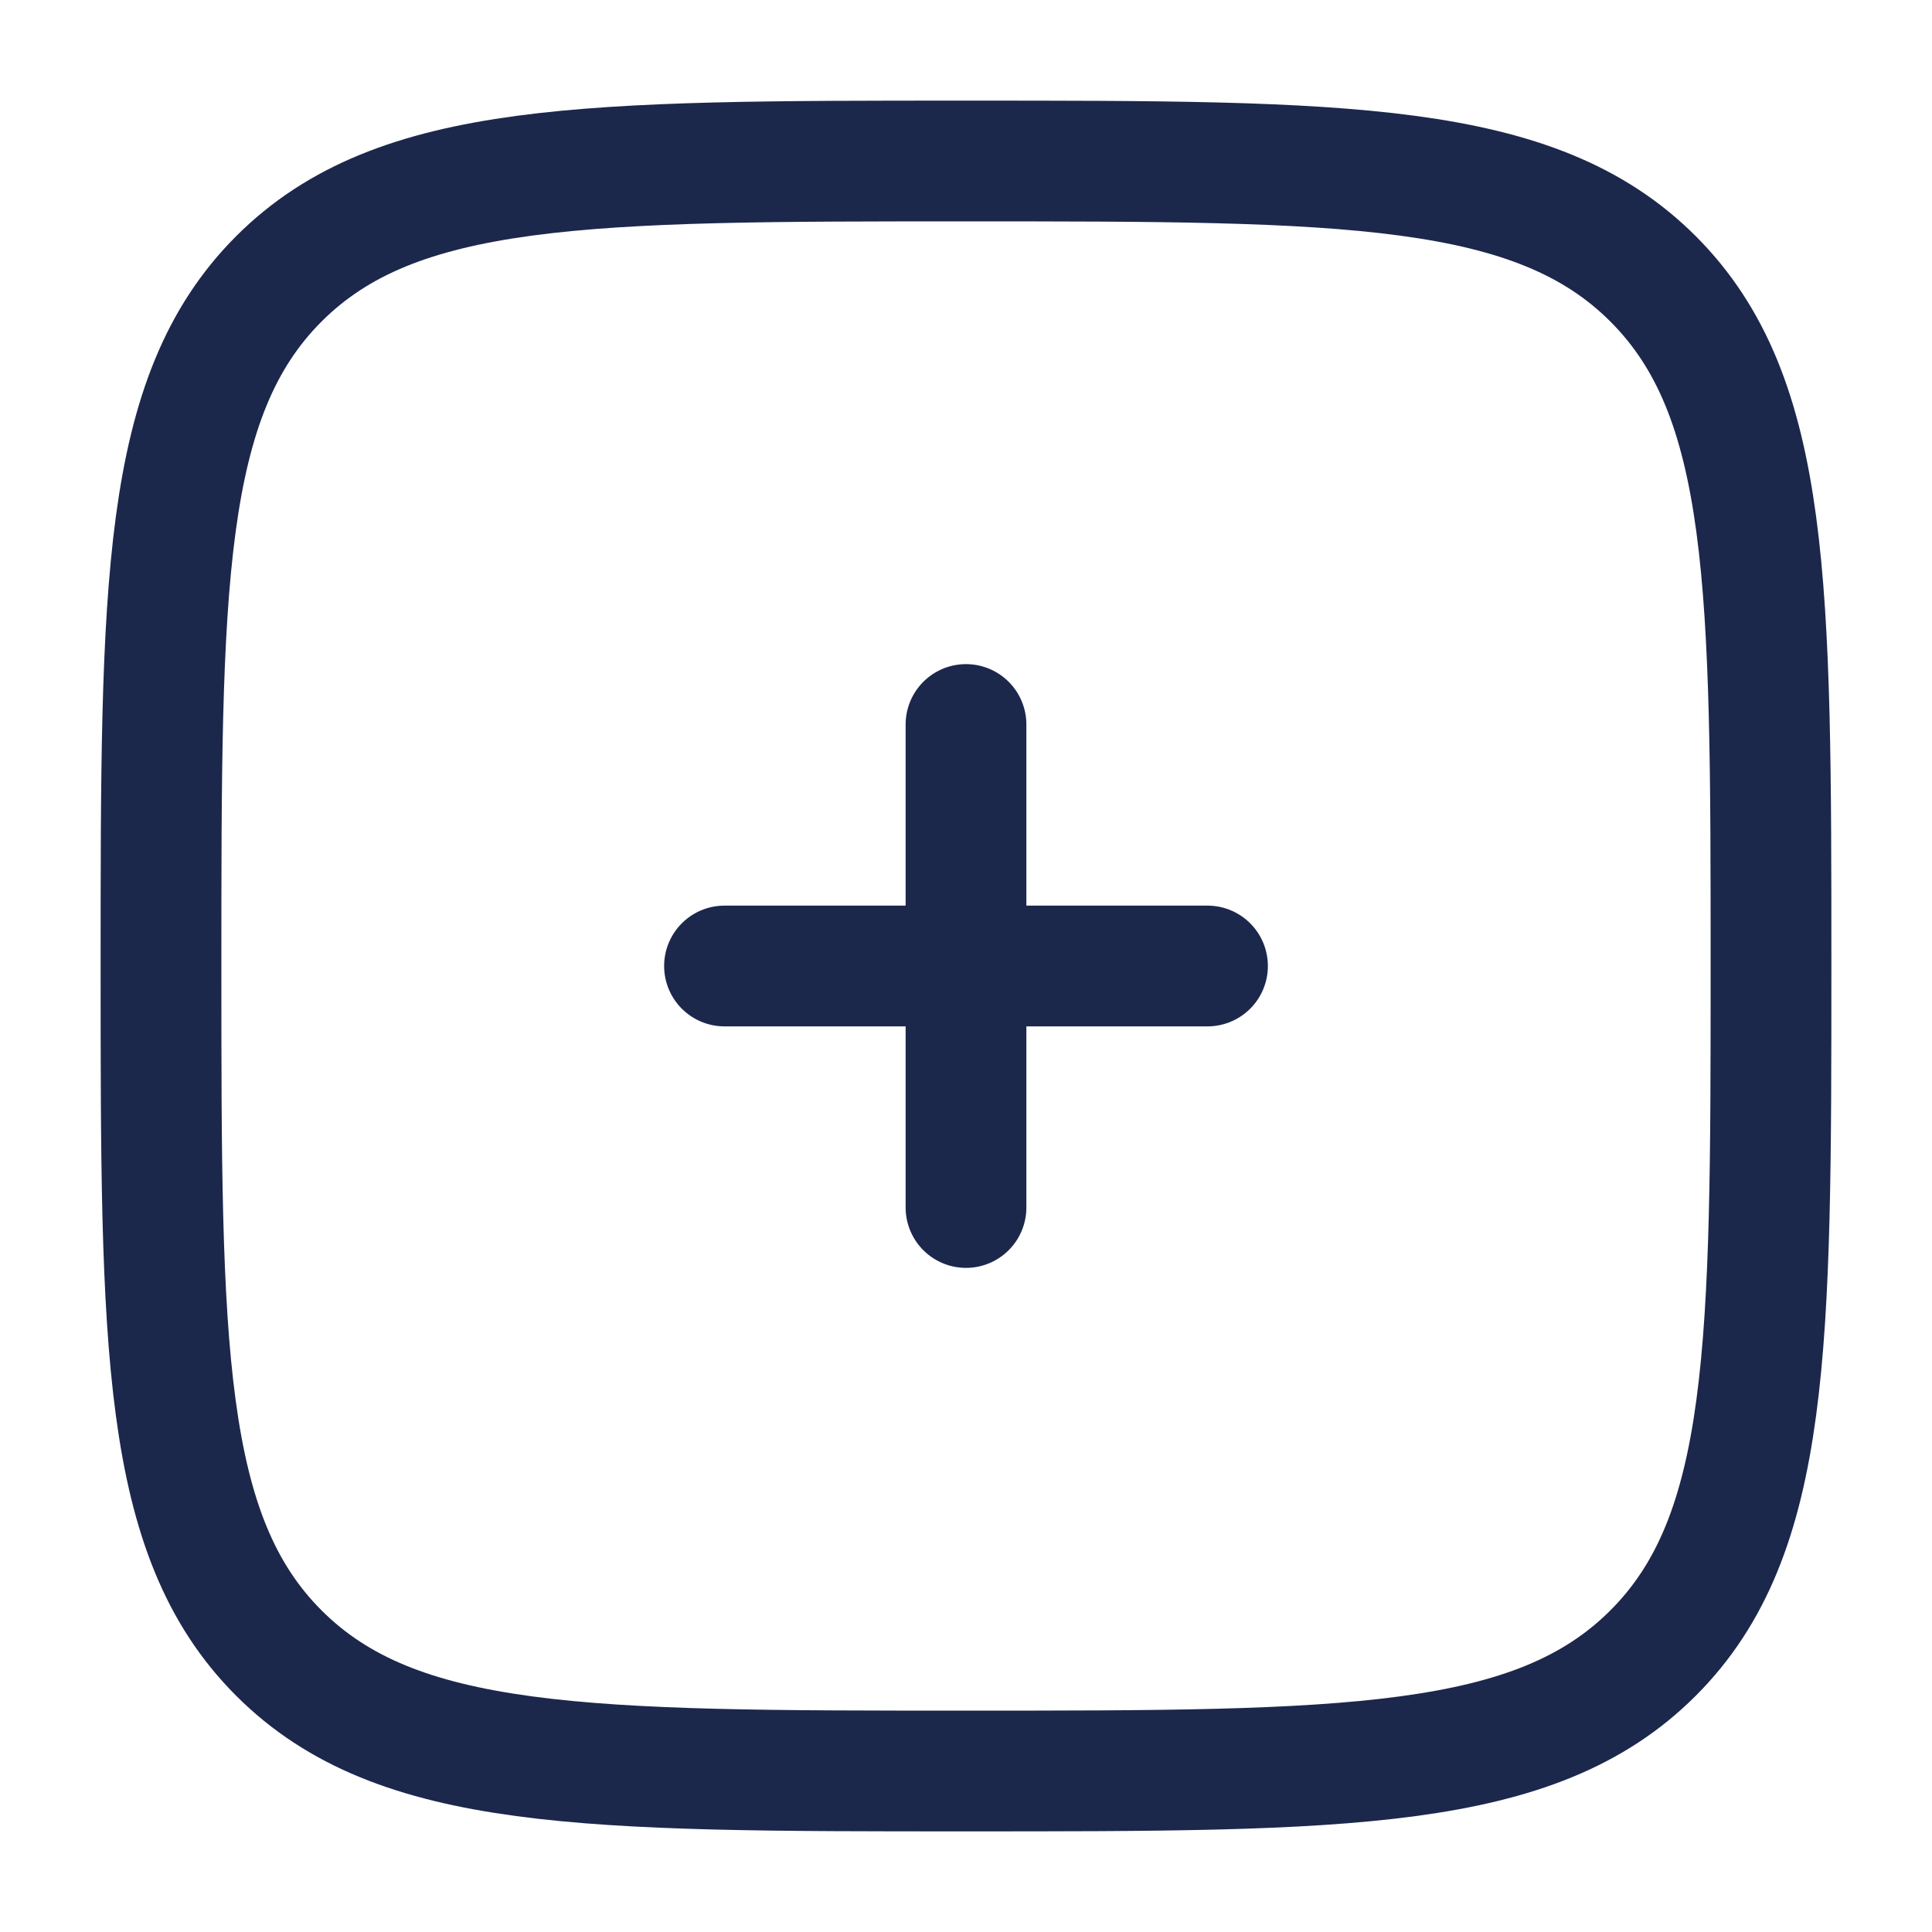
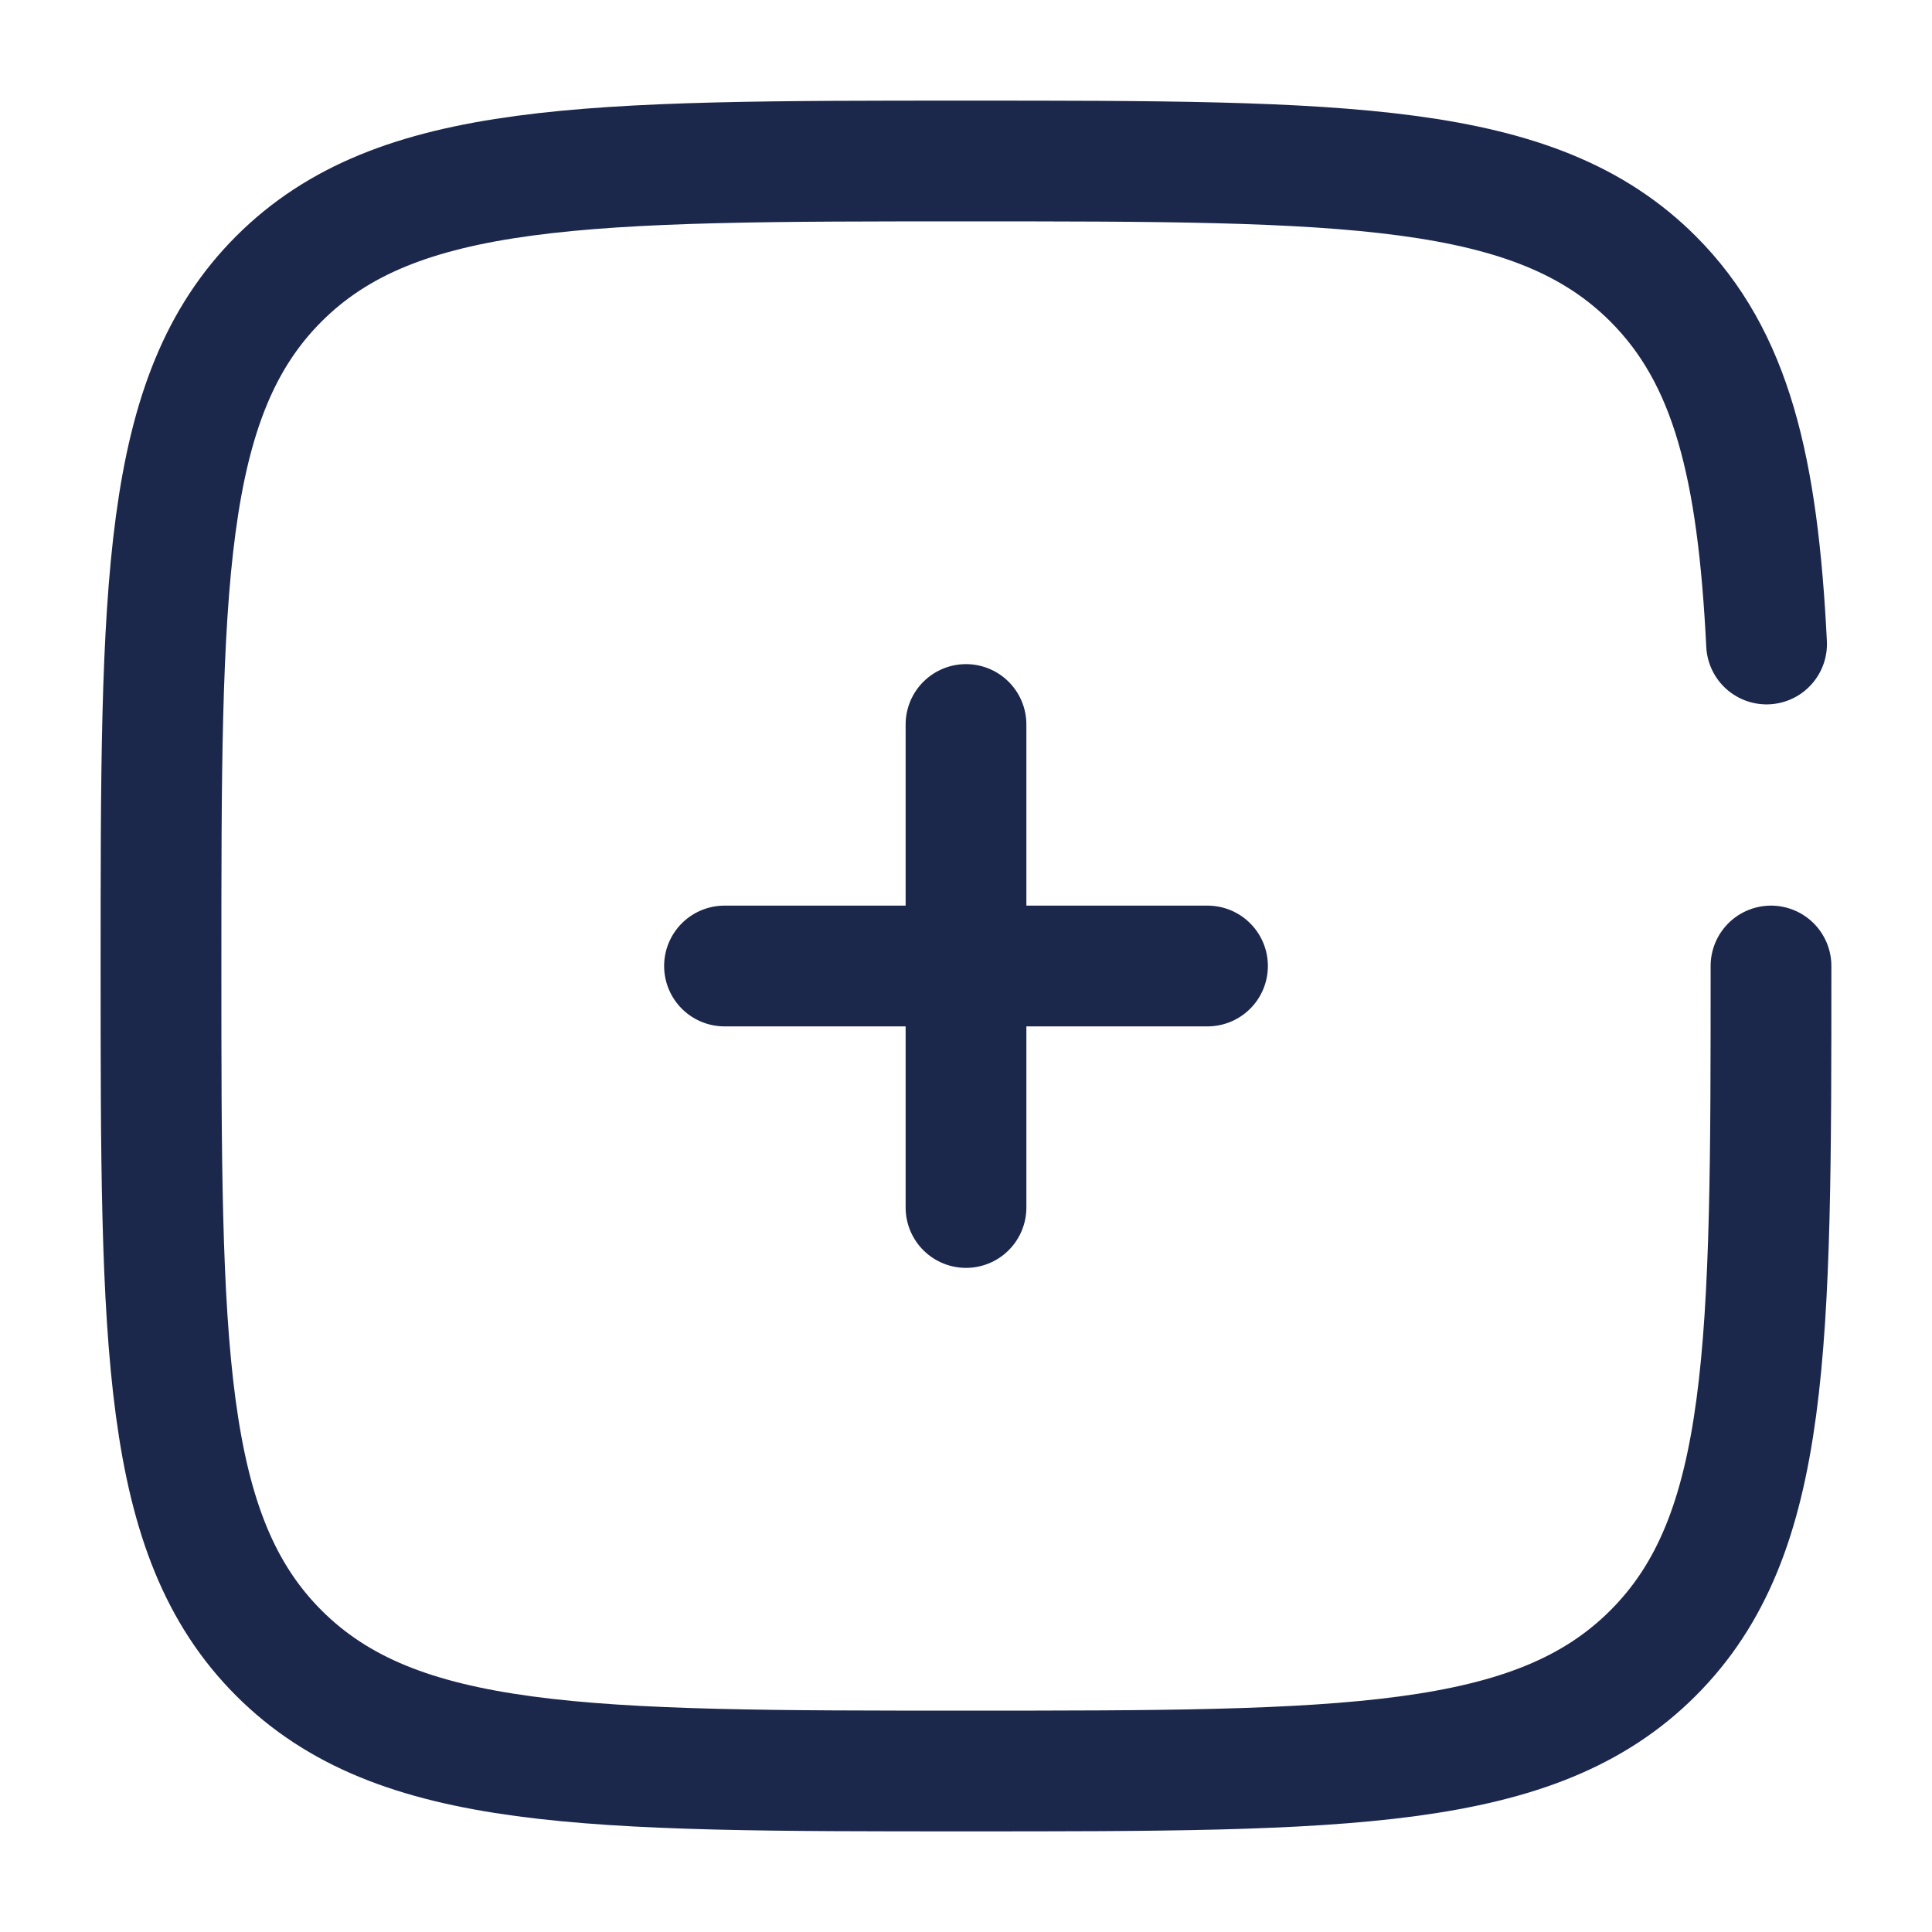
<svg xmlns="http://www.w3.org/2000/svg" width="800px" height="800px" viewBox="0 0 24 24" fill="none">
-   <path d="M2 12C2 7.286 2 4.929 3.464 3.464C4.929 2 7.286 2 12 2C16.714 2 19.071 2 20.535 3.464C22 4.929 22 7.286 22 12C22 16.714 22 19.071 20.535 20.535C19.071 22 16.714 22 12 22C7.286 22 4.929 22 3.464 20.535C2 19.071 2 16.714 2 12Z" stroke="#1C274C" stroke-width="1.5" />
  <path d="M15 12L12 12M12 12L9 12M12 12L12 9M12 12L12 15" stroke="#1C274C" stroke-width="1.5" stroke-linecap="round" />
+   <path d="M22 12C22 16.714 22 19.071 20.535 20.535C19.071 22 16.714 22 12 22C7.286 22 4.929 22 3.464 20.535C2 19.071 2 16.714 2 12C2 7.286 2 4.929 3.464 3.464C4.929 2 7.286 2 12 2C16.714 2 19.071 2 20.535 3.464C21.509 4.438 21.836 5.807 21.945 8" stroke="#1C274C" stroke-width="1.5" stroke-linecap="round" />
</svg>
